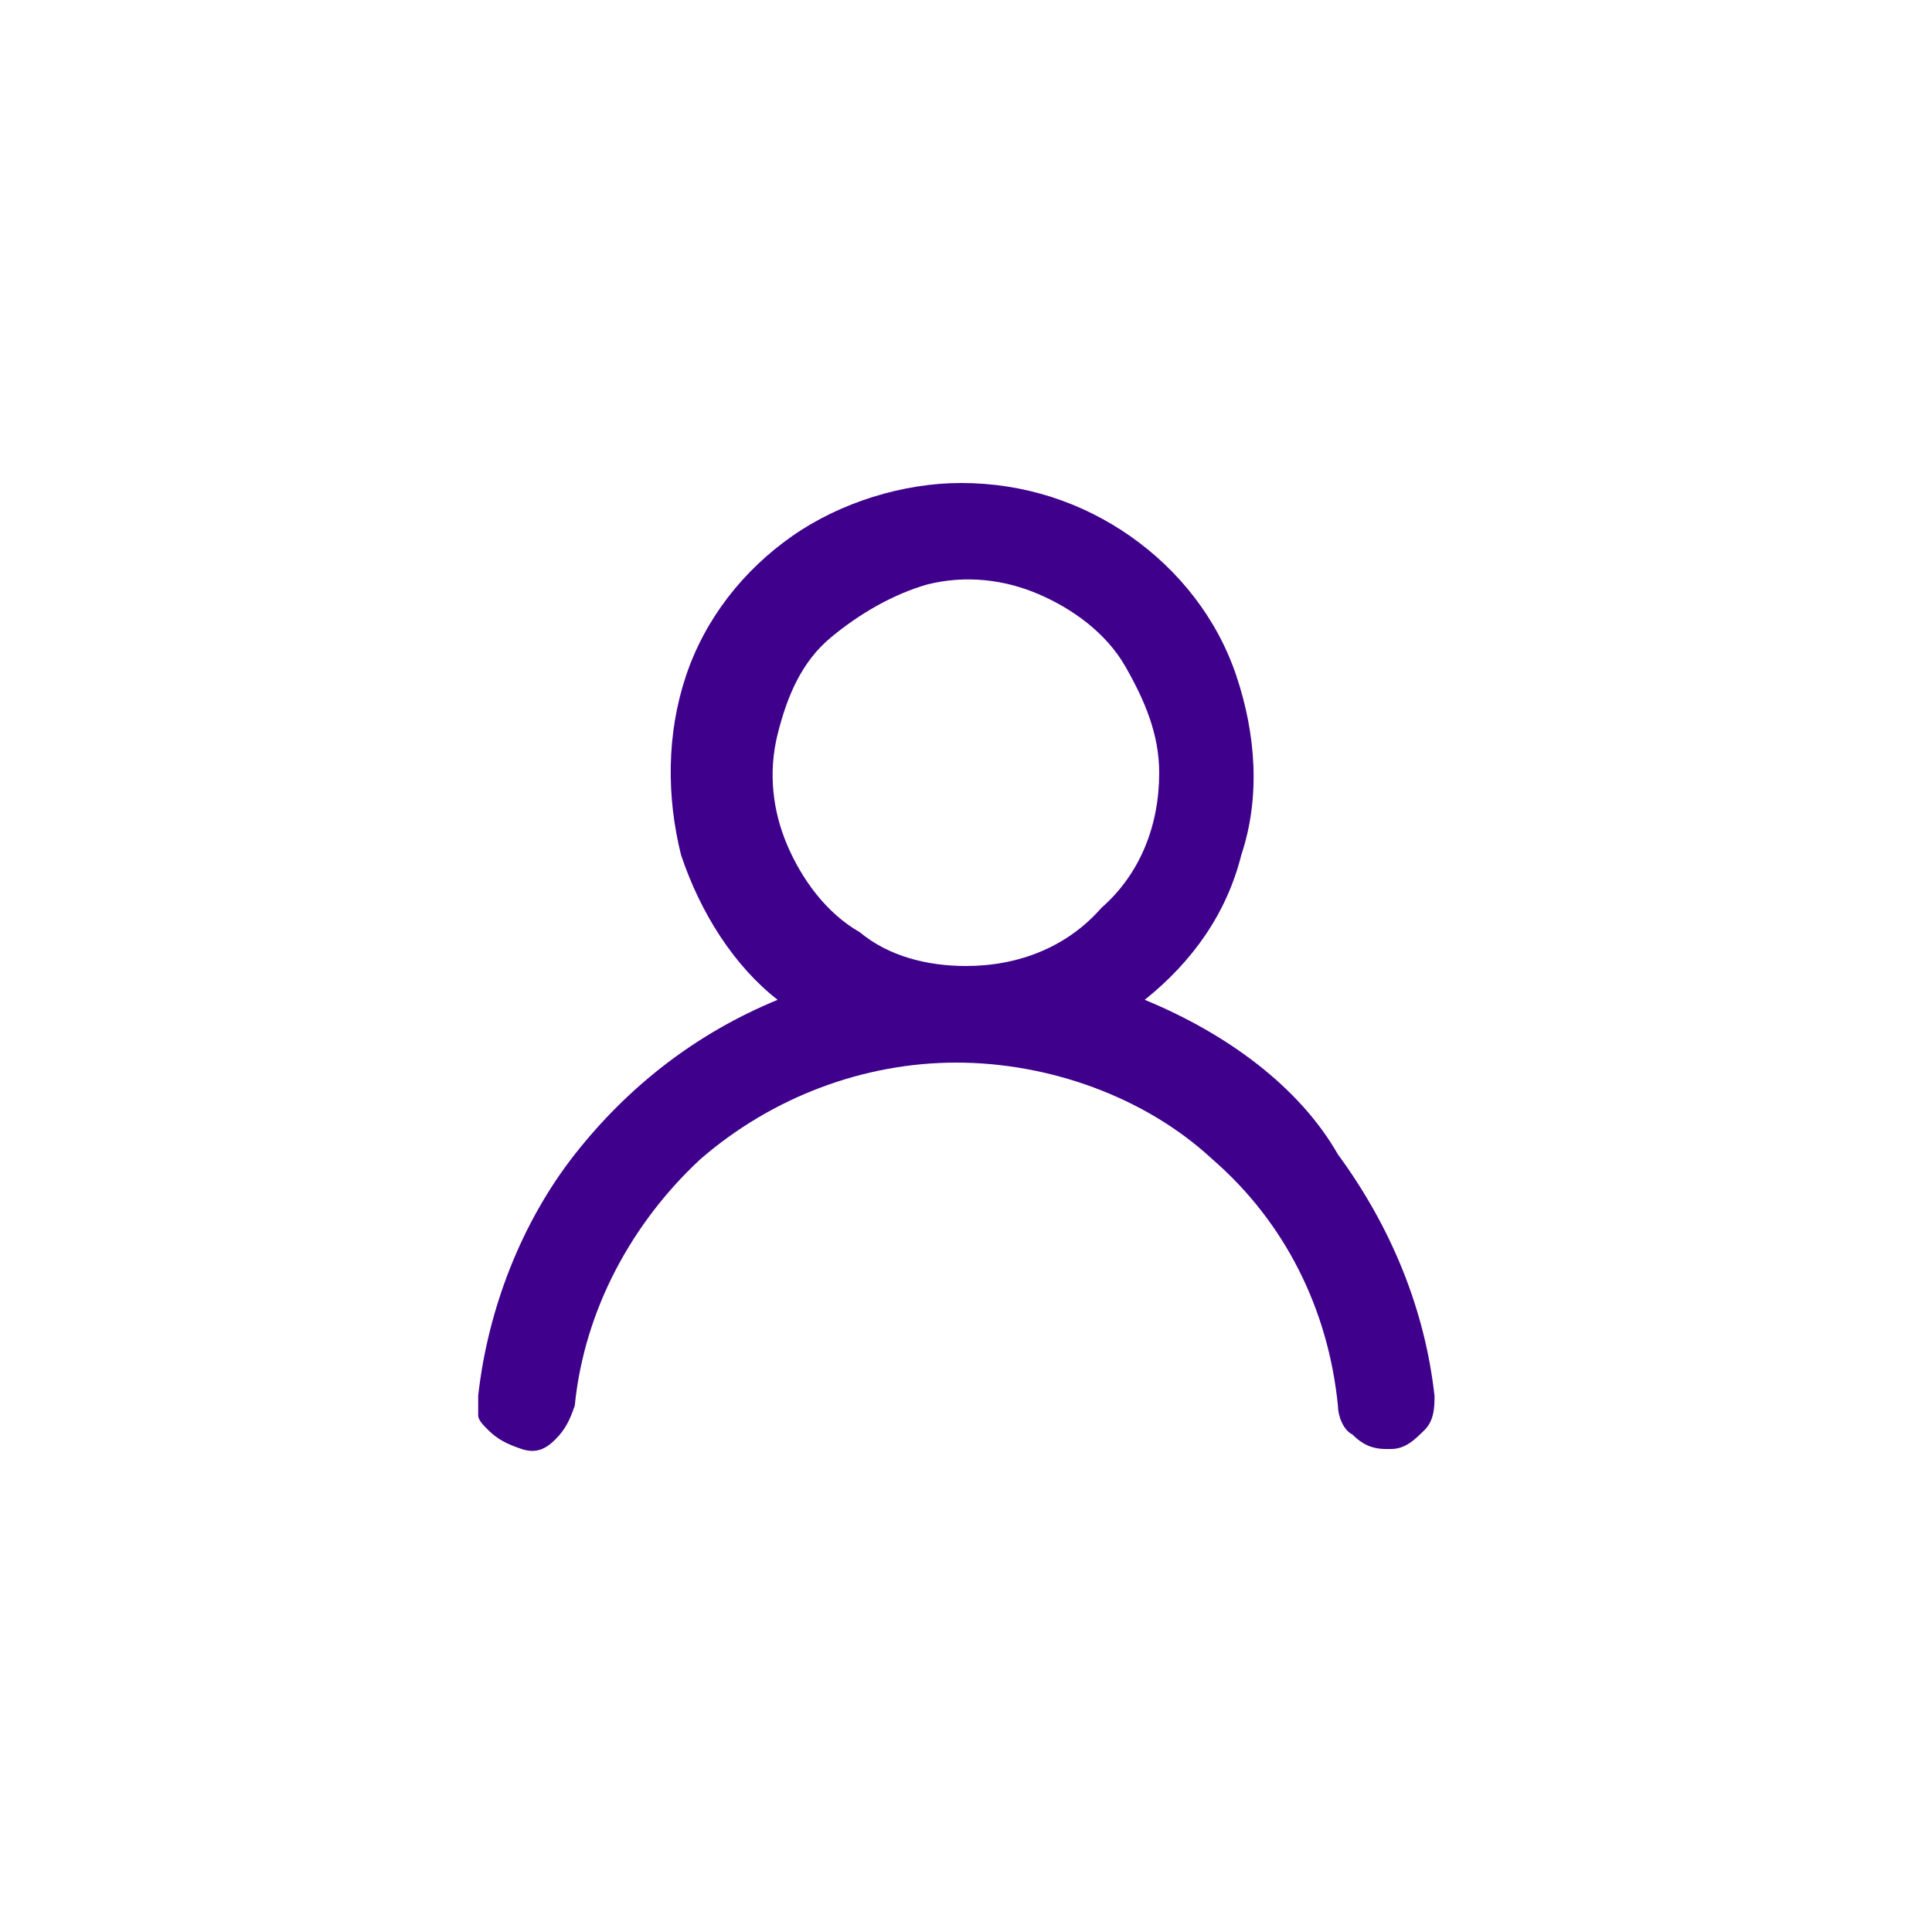
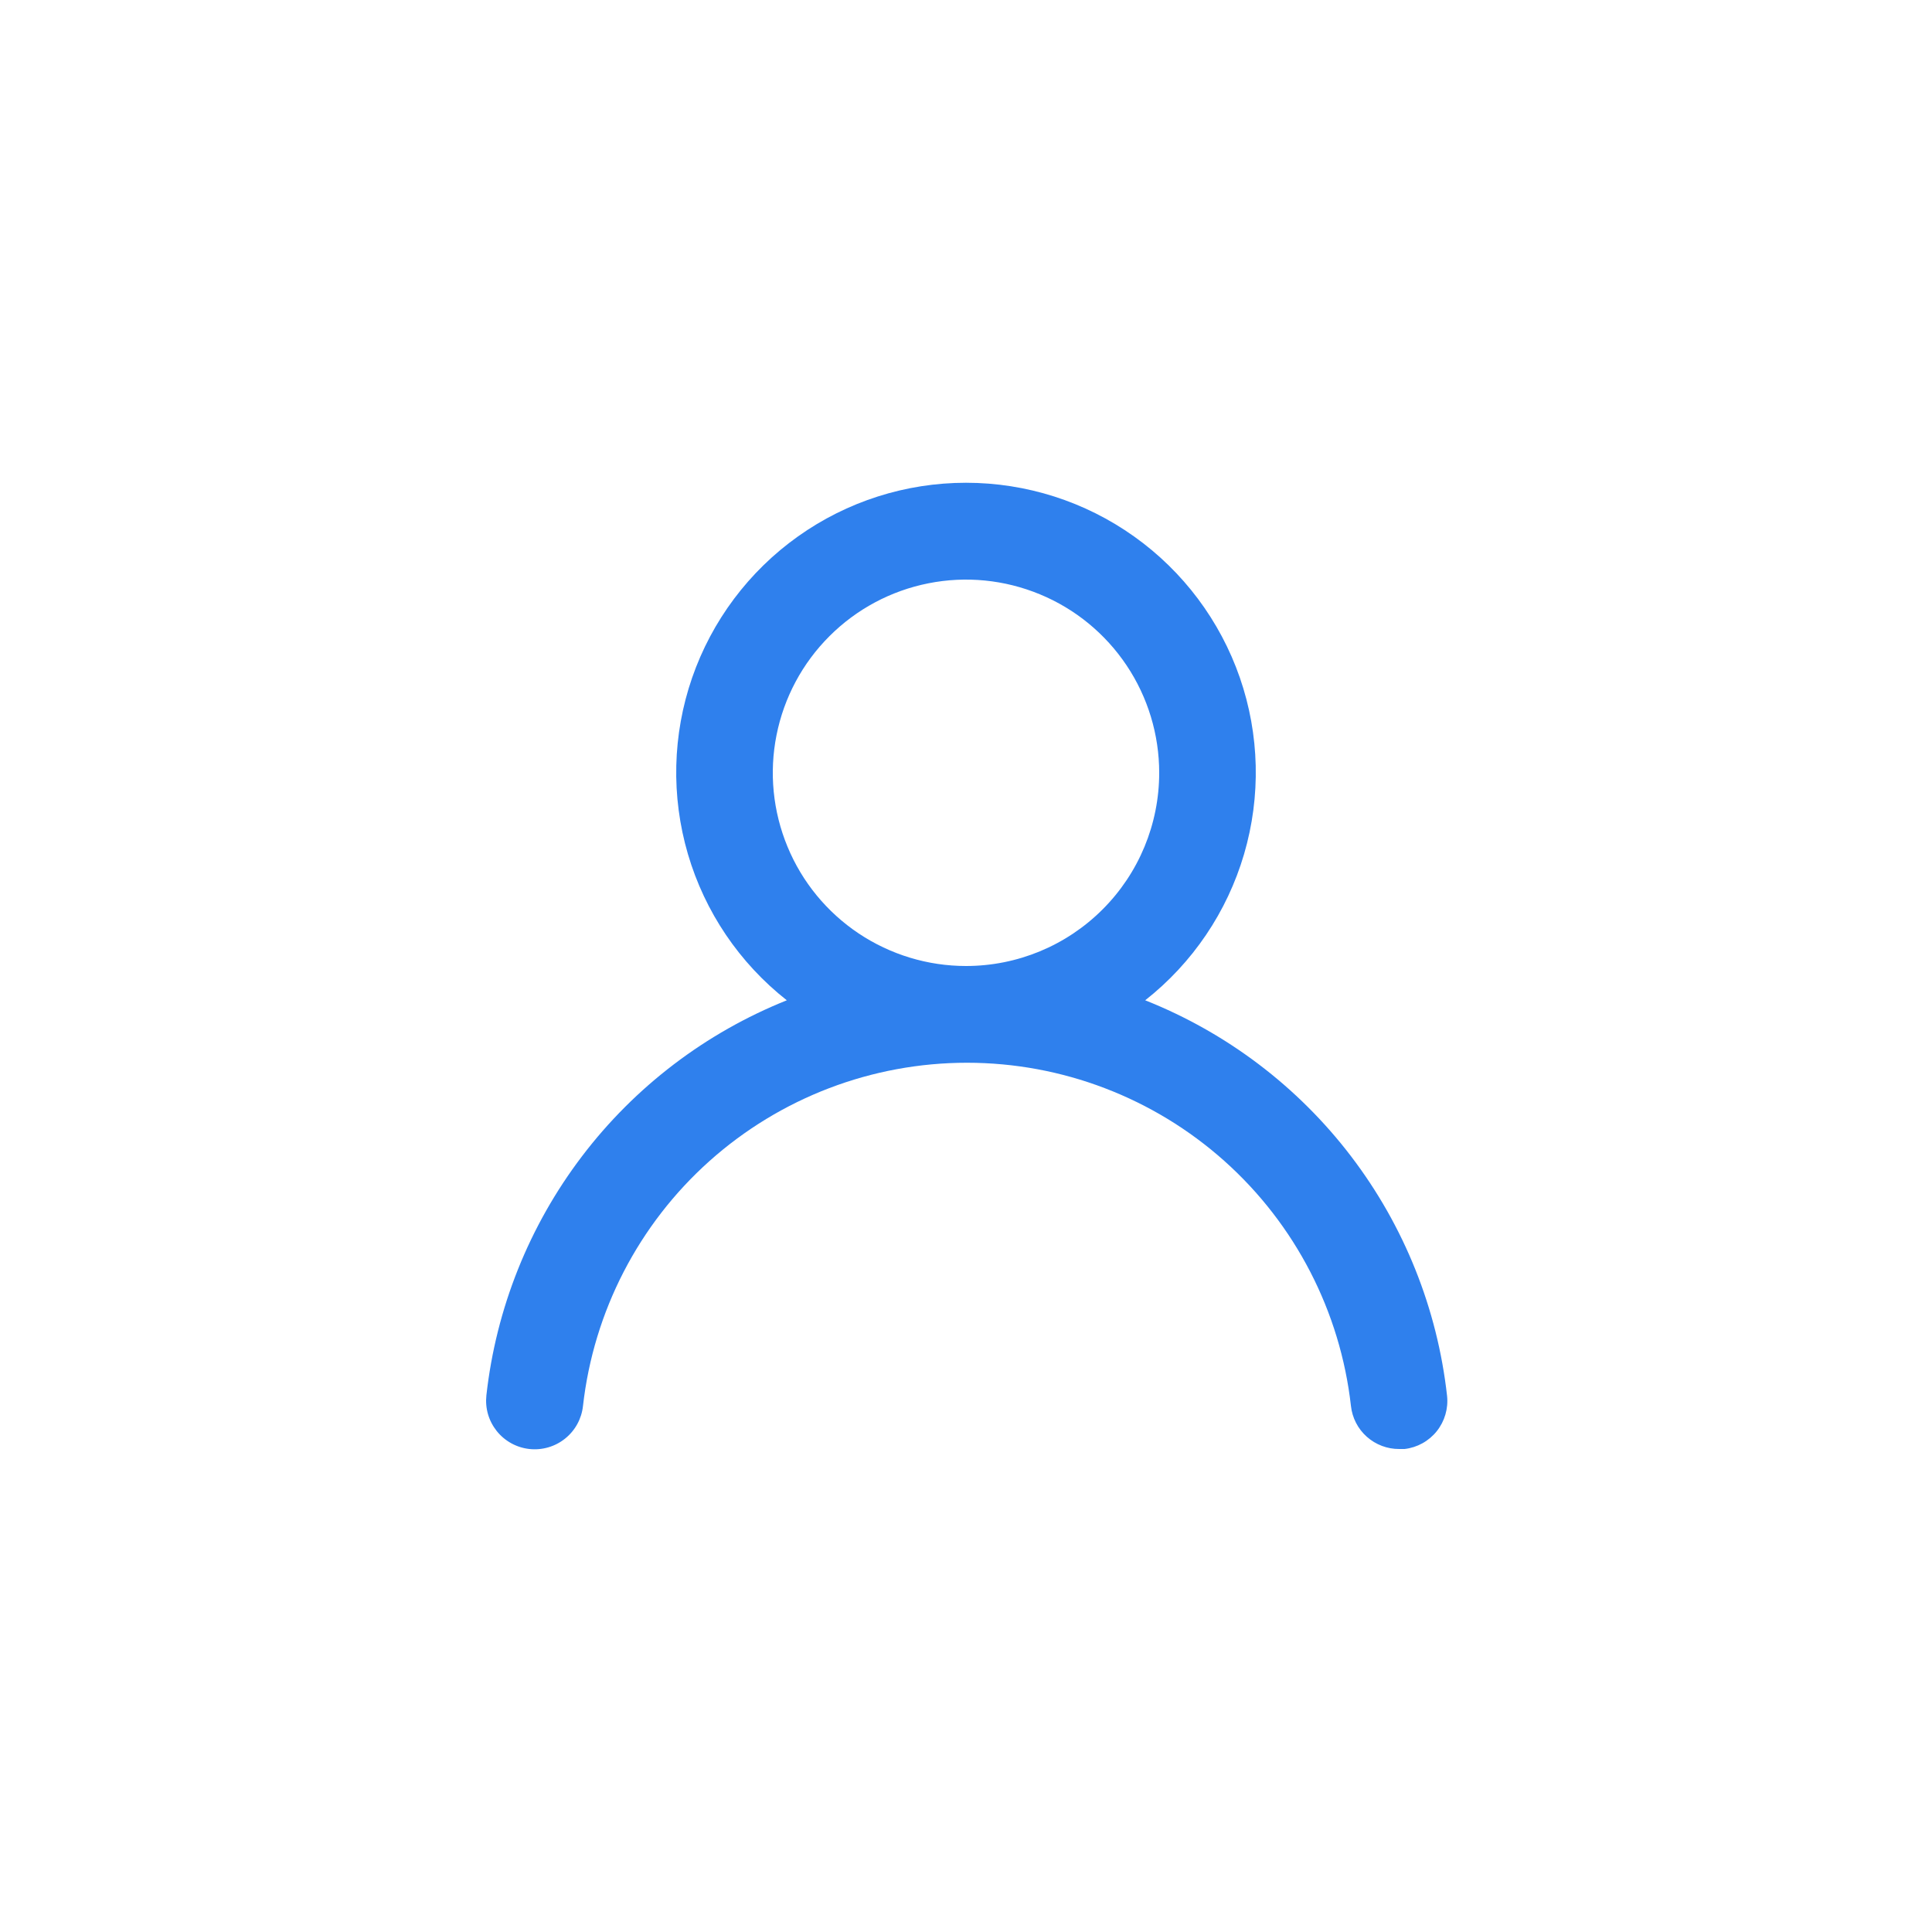
- <svg xmlns="http://www.w3.org/2000/svg" version="1.1" id="Layer_1" x="0px" y="0px" viewBox="-285 377 40 40" style="enable-background:new -285 377 40 40;" xml:space="preserve">
-   <style type="text/css">
- 	.st0{fill:#FFFFFF;}
- 	.st1{fill:#3F008C;}
- </style>
-   <rect x="-285" y="377" class="st0" width="40" height="40" />
-   <path class="st1" d="M-261.3,397.7c1-0.8,1.7-1.8,2-3c0.4-1.2,0.3-2.5-0.1-3.7s-1.2-2.2-2.2-2.9c-1-0.7-2.2-1.1-3.5-1.1  c-1.2,0-2.5,0.4-3.5,1.1c-1,0.7-1.8,1.7-2.2,2.9s-0.4,2.5-0.1,3.7c0.4,1.2,1.1,2.3,2,3c-1.7,0.7-3.1,1.8-4.2,3.2  c-1.1,1.4-1.8,3.2-2,5c0,0.1,0,0.3,0,0.4c0,0.1,0.1,0.2,0.2,0.3c0.2,0.2,0.4,0.3,0.7,0.4s0.5,0,0.7-0.2c0.2-0.2,0.3-0.4,0.4-0.7  c0.2-2,1.2-3.8,2.6-5.1c1.5-1.3,3.4-2,5.3-2s3.9,0.7,5.3,2c1.5,1.3,2.4,3.1,2.6,5.1c0,0.2,0.1,0.5,0.3,0.6c0.2,0.2,0.4,0.3,0.7,0.3  h0.1c0.3,0,0.5-0.2,0.7-0.4c0.2-0.2,0.2-0.5,0.2-0.7c-0.2-1.8-0.9-3.5-2-5C-258.1,399.5-259.6,398.4-261.3,397.7L-261.3,397.7z   M-265,397c-0.8,0-1.6-0.2-2.2-0.7c-0.7-0.4-1.2-1.1-1.5-1.8c-0.3-0.7-0.4-1.5-0.2-2.3c0.2-0.8,0.5-1.5,1.1-2s1.3-0.9,2-1.1  c0.8-0.2,1.6-0.1,2.3,0.2c0.7,0.3,1.4,0.8,1.8,1.5c0.4,0.7,0.7,1.4,0.7,2.2c0,1.1-0.4,2.1-1.2,2.8C-262.9,396.6-263.9,397-265,397z" />
+ <svg xmlns="http://www.w3.org/2000/svg" width="40" height="40" viewBox="0 0 40 40" fill="none">
+   <rect width="40" height="40" fill="white" />
+   <path d="M23.71 20.71C24.69 19.939 25.406 18.881 25.757 17.684C26.108 16.487 26.078 15.21 25.67 14.031C25.262 12.853 24.496 11.83 23.48 11.107C22.464 10.383 21.247 9.995 20 9.995C18.753 9.995 17.536 10.383 16.52 11.107C15.504 11.83 14.738 12.853 14.33 14.031C13.922 15.21 13.892 16.487 14.243 17.684C14.594 18.881 15.31 19.939 16.29 20.71C14.61 21.383 13.144 22.499 12.049 23.94C10.954 25.381 10.27 27.091 10.07 28.89C10.056 29.021 10.067 29.154 10.104 29.281C10.141 29.408 10.203 29.526 10.285 29.629C10.452 29.837 10.695 29.971 10.96 30C11.225 30.029 11.491 29.952 11.699 29.785C11.908 29.618 12.041 29.375 12.07 29.11C12.29 27.155 13.222 25.35 14.688 24.039C16.155 22.728 18.053 22.003 20.02 22.003C21.987 22.003 23.885 22.728 25.352 24.039C26.818 25.35 27.75 27.155 27.97 29.11C27.997 29.356 28.114 29.583 28.299 29.747C28.484 29.911 28.723 30.002 28.97 30H29.08C29.342 29.97 29.582 29.837 29.747 29.631C29.911 29.425 29.988 29.162 29.96 28.9C29.759 27.096 29.072 25.381 27.971 23.938C26.87 22.495 25.397 21.38 23.71 20.71V20.71ZM20 20C19.209 20 18.436 19.765 17.778 19.326C17.12 18.886 16.607 18.262 16.305 17.531C16.002 16.8 15.922 15.996 16.077 15.22C16.231 14.444 16.612 13.731 17.172 13.172C17.731 12.612 18.444 12.231 19.22 12.077C19.996 11.922 20.8 12.002 21.531 12.305C22.262 12.607 22.886 13.12 23.326 13.778C23.765 14.435 24 15.209 24 16C24 17.061 23.579 18.078 22.828 18.828C22.078 19.579 21.061 20 20 20Z" fill="#2F80ED" />
</svg>
